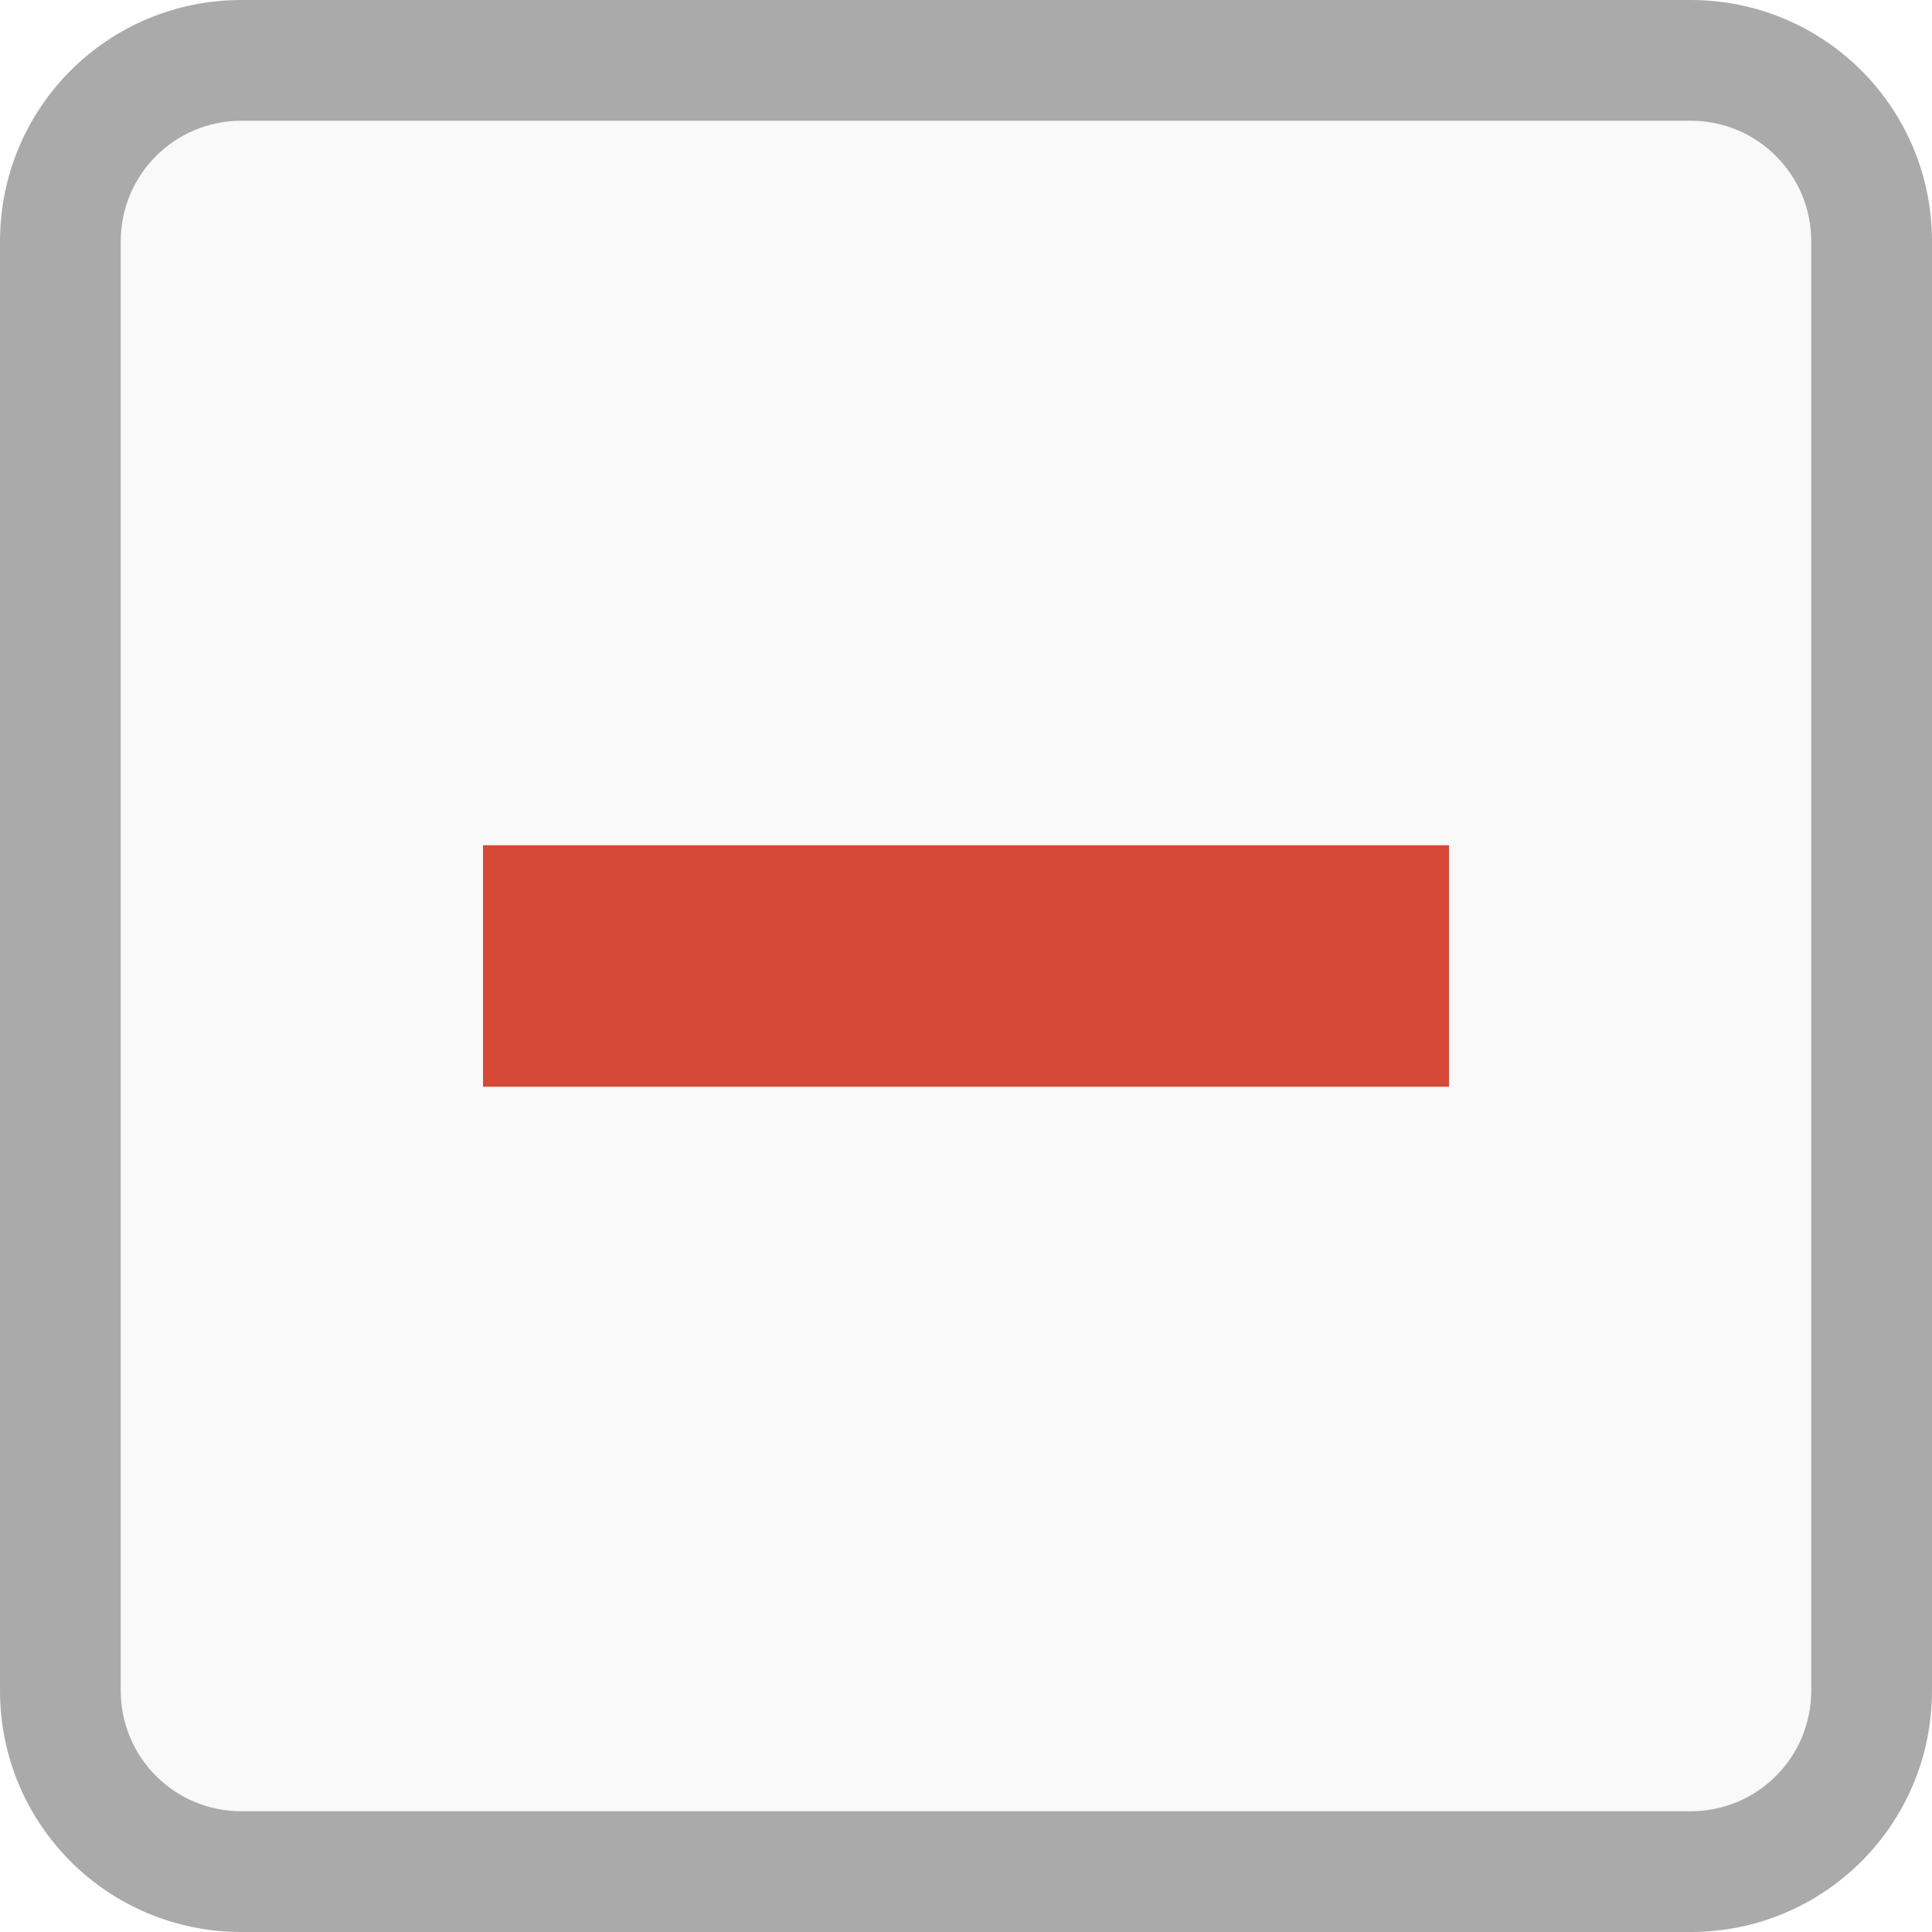
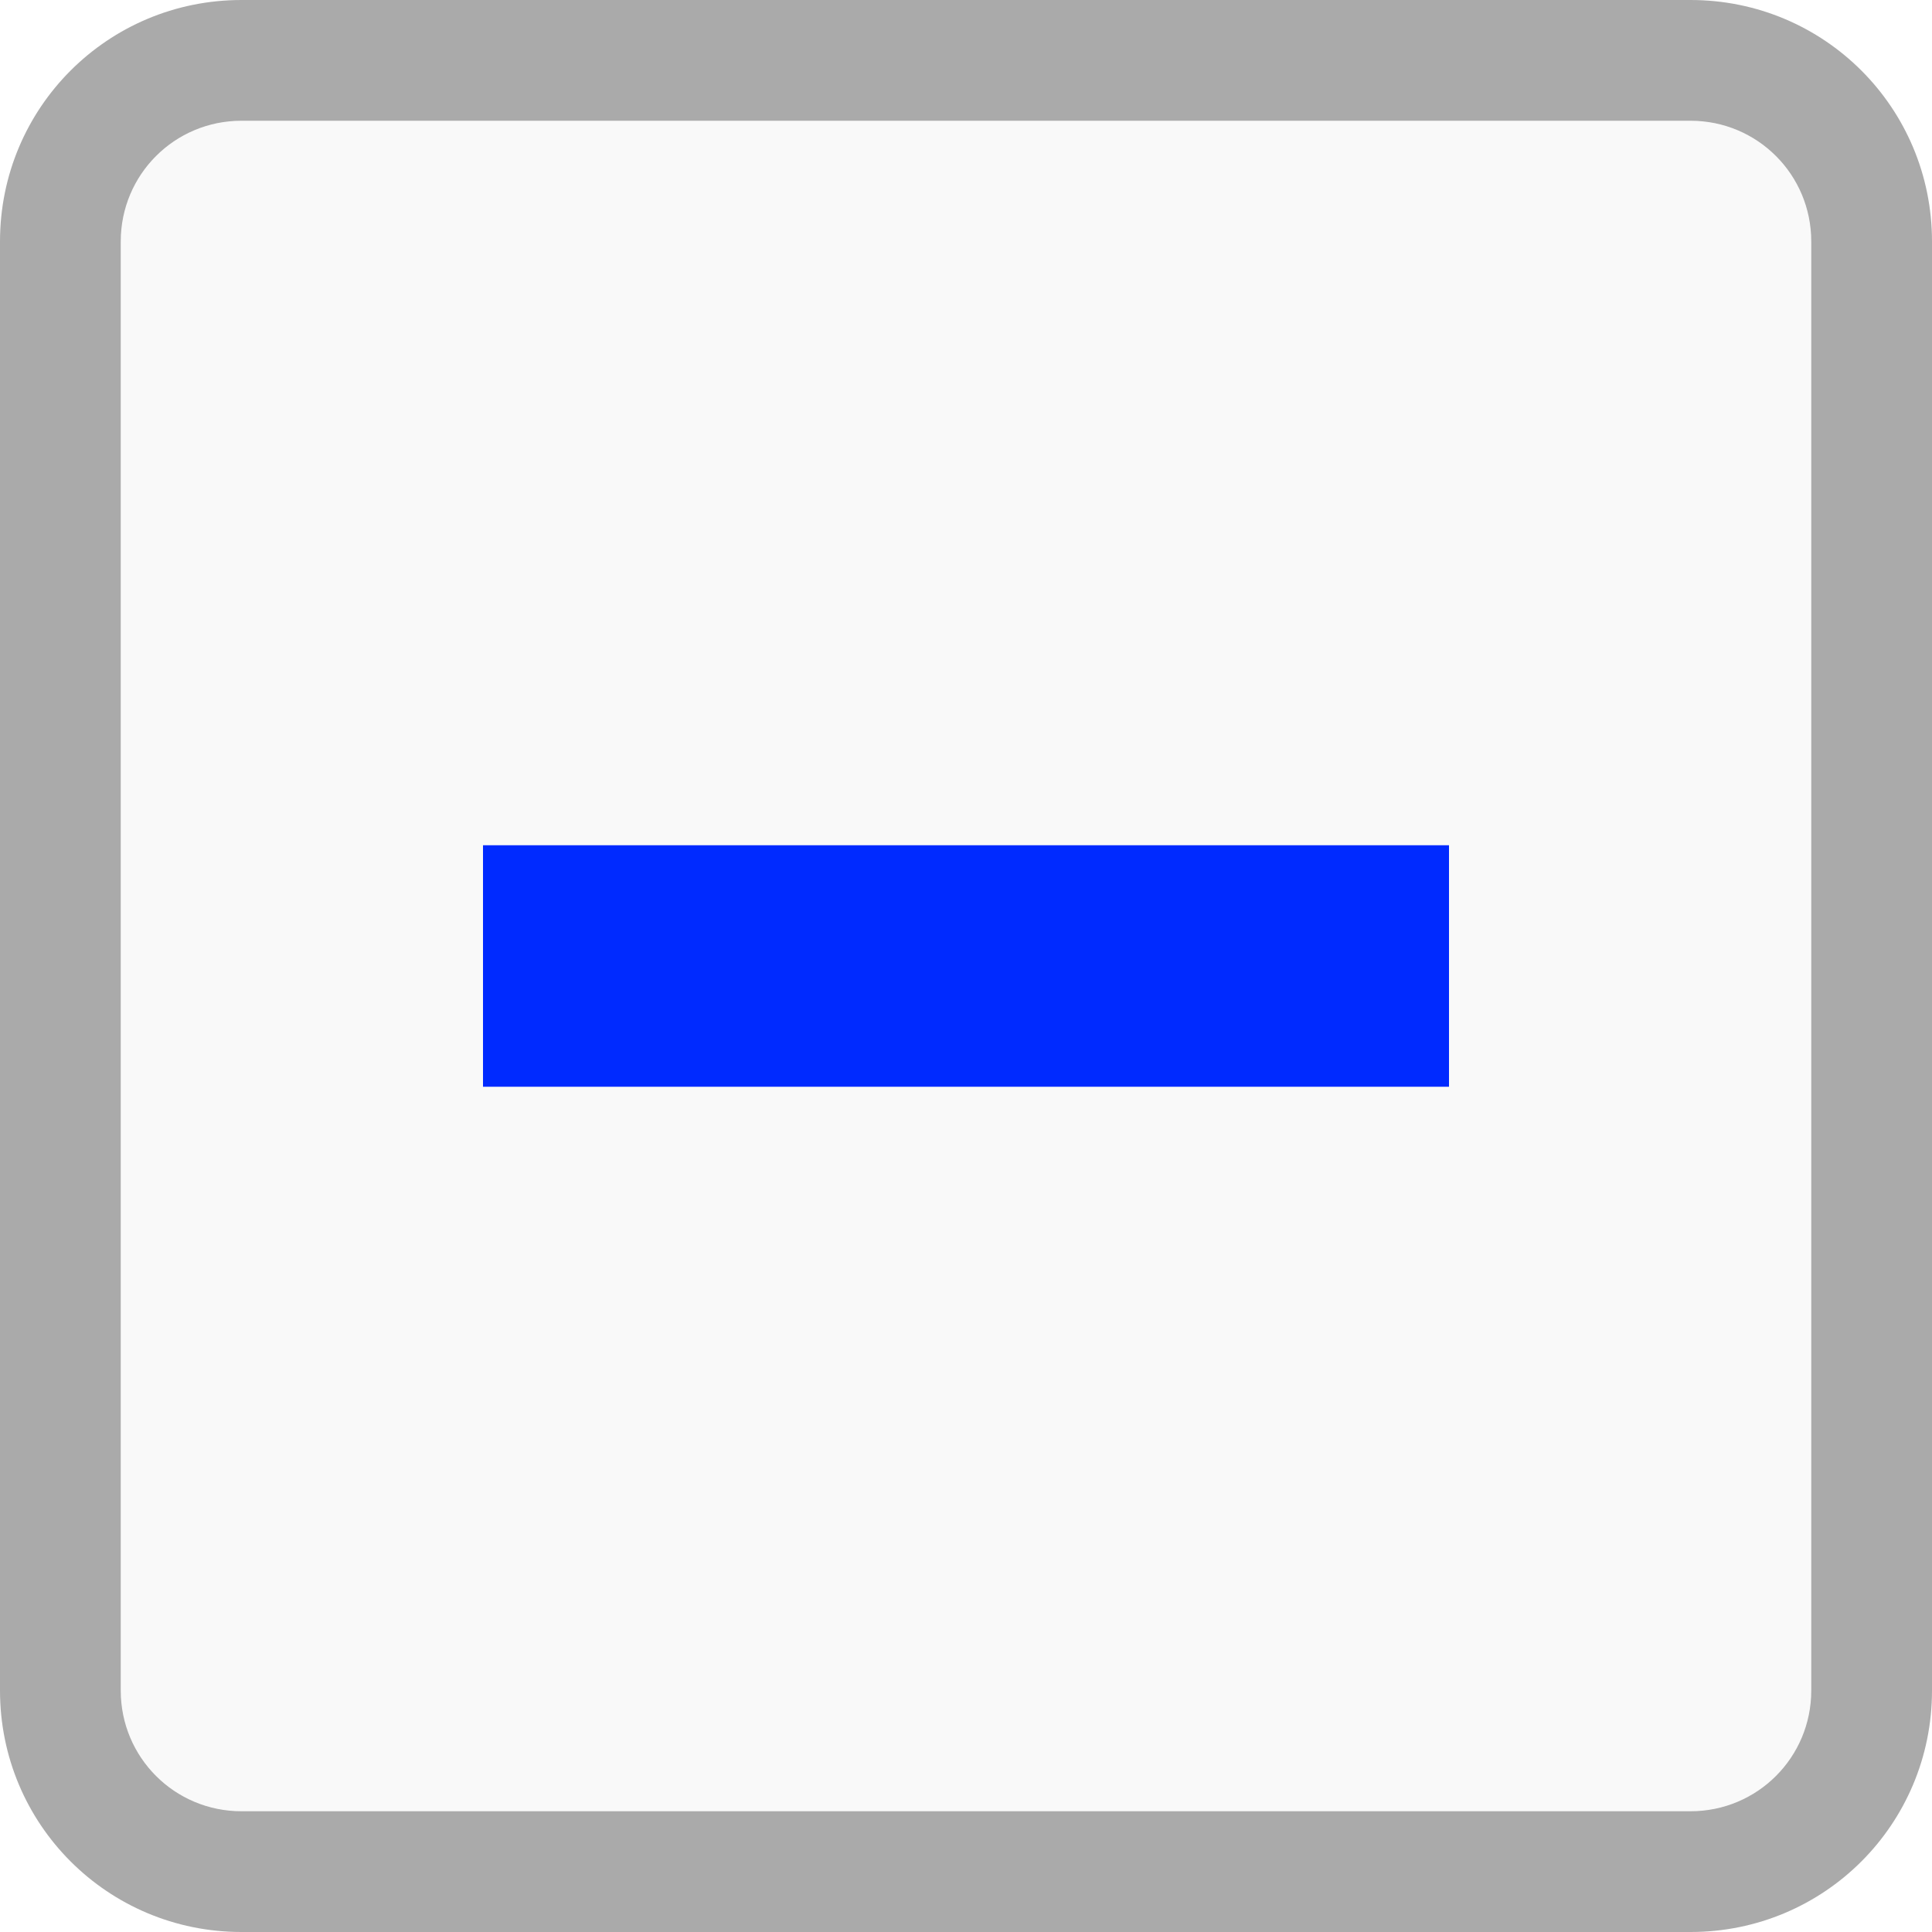
<svg xmlns="http://www.w3.org/2000/svg" viewBox="0 0 16 16">
  <g transform="translate(0 -1036.362)">
    <rect width="14" x="1" y="1" rx="1" height="14" style="fill:#f9f9f9" transform="translate(0 1036.362)" />
    <path style="fill:#aaa" d="M 2 0 C 0.892 0 3.2526065e-18 0.892 0 2 L 0 14 C 0 15.108 0.892 16 2 16 L 14 16 C 15.108 16 16 15.108 16 14 L 16 2 C 16 0.892 15.108 3.2526065e-18 14 0 L 2 0 z M 2 1 L 14 1 C 14.554 1 15 1.446 15 2 L 15 14 C 15 14.554 14.554 15 14 15 L 2 15 C 1.446 15 1 14.554 1 14 L 1 2 C 1 1.446 1.446 1 2 1 z " transform="translate(0 1036.362)" />
-     <rect width="8" x="4" y="1043.362" height="2" style="fill:#d64937" />
+     <rect width="8" x="4" y="1043.362" height="2" style="fill:#002aff" />
  </g>
</svg>
